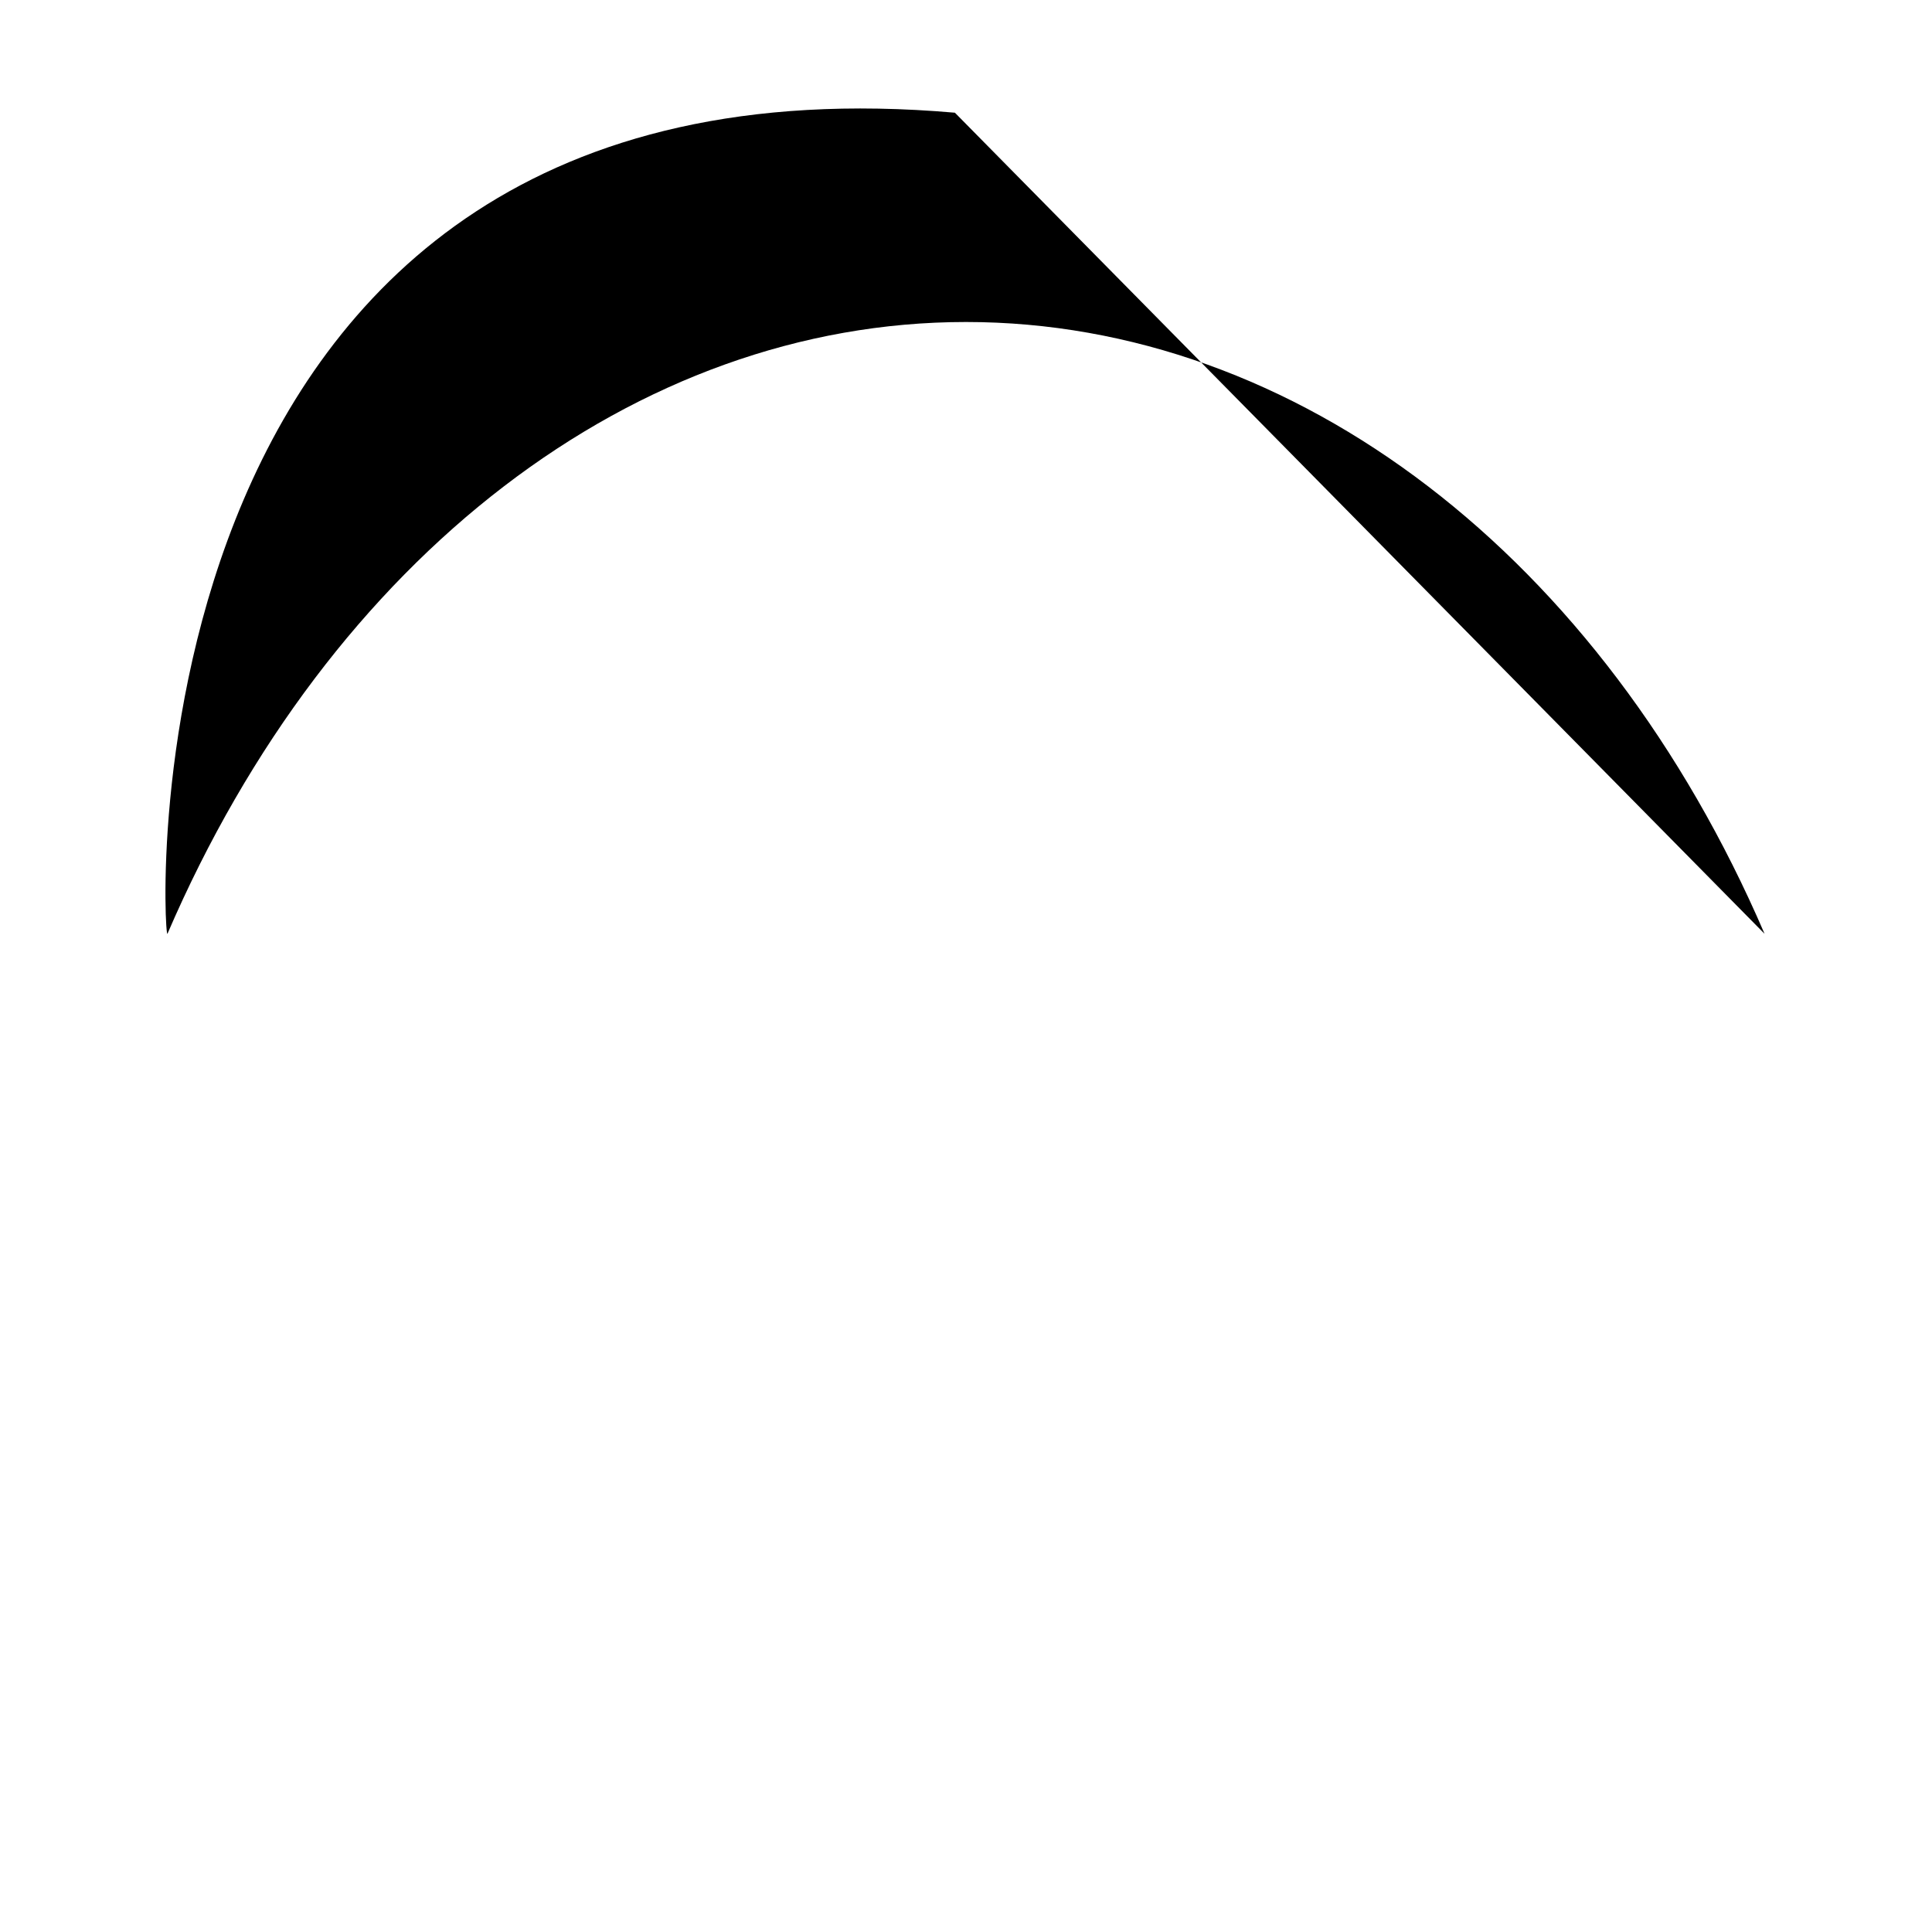
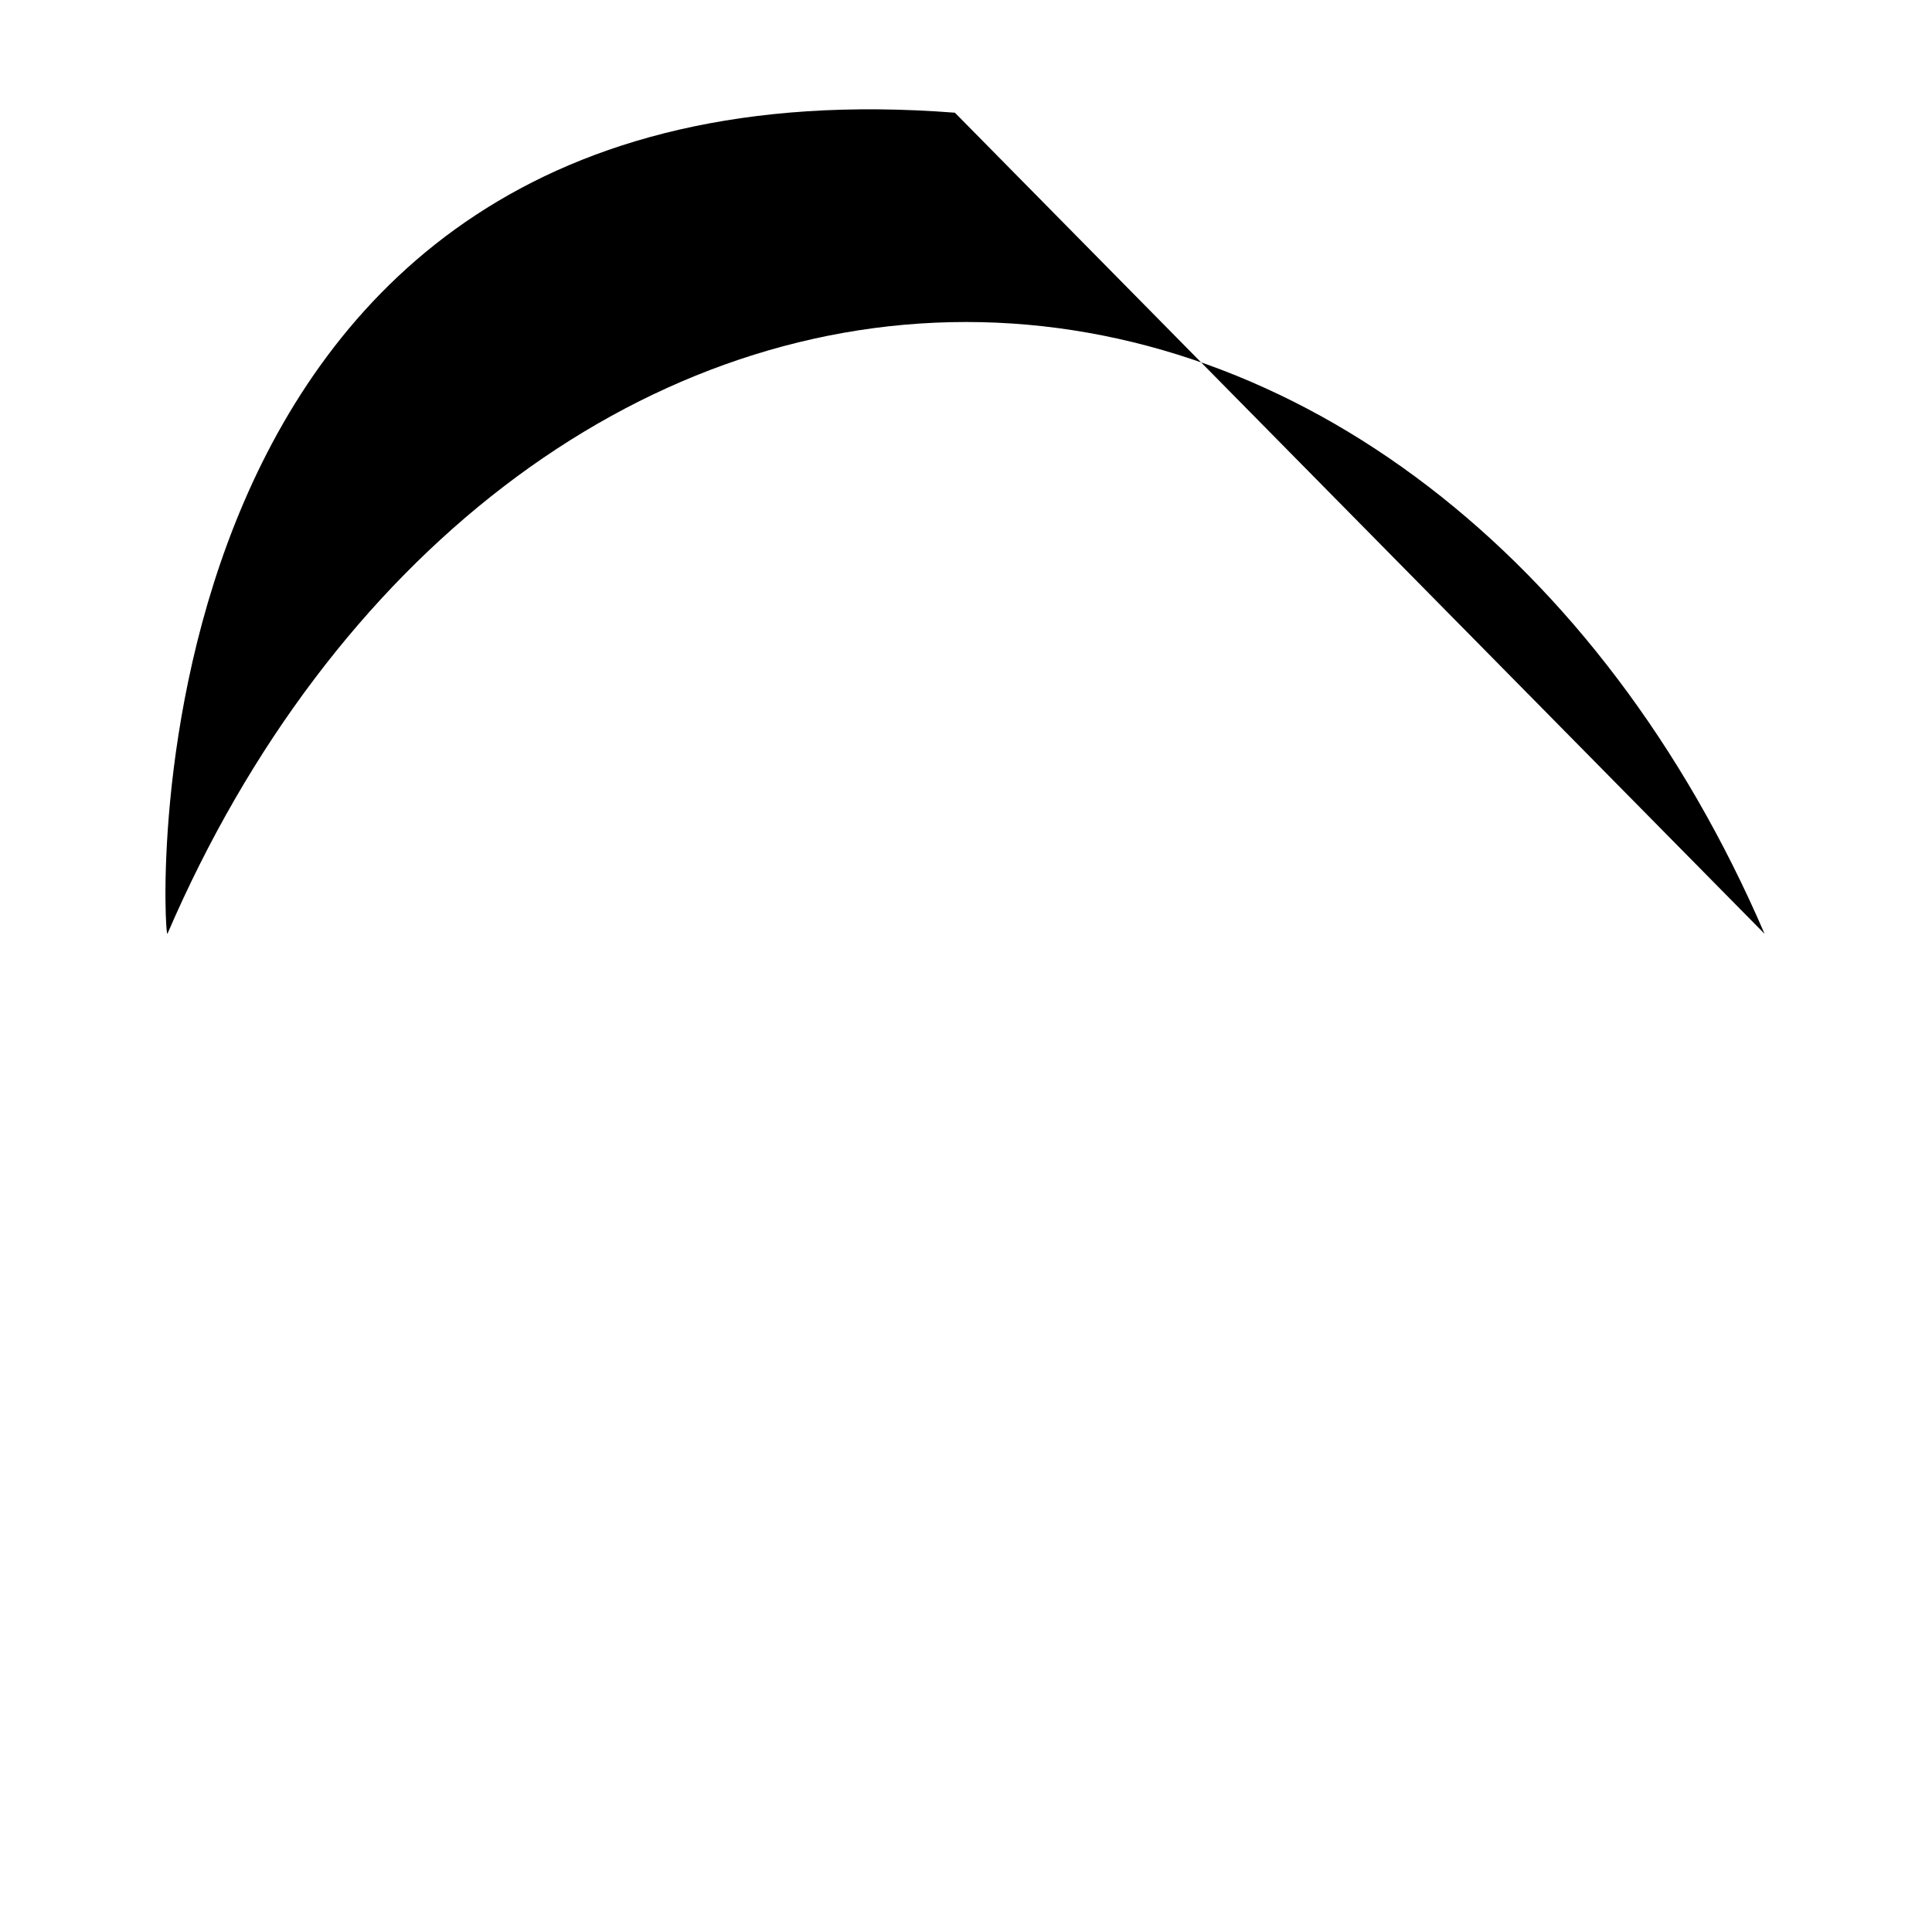
<svg xmlns="http://www.w3.org/2000/svg" width="24" height="24" viewBox="0 0 24 24">
-   <path d="M21.92 11.6C19.9 6.91 16.1 4 12 4C7.9 4 4.1 6.91 2.08 11.6C2.025 11.726 1.4.49 11.862 1.4.49 12C1.4.49 12.138 2.025 12.274 2.08 12.4C4.1 17.09 7.9 20 12 20C16.1 20 19.9 17.09 21.92 12.4C21.975 12.274 22.003 12.138 22.003 12C22.003 11.862 21.975 11.726 21.92 11.6ZM12 18C8.83 18 5.83 15.71 4.1 12C5.83 8.29 8.83 6 12 6C15.17 6 18.17 8.29 19.9 12C18.17 15.71 15.17 18 12 18ZM12 8C11.209 8 10.435 8.235 9.777 8.674C9.12 9.114 8.607 9.738 8.304 10.469C8.001 11.2 7.922 12.004 8.076 12.78C8.231 13.556 8.612 14.269 9.171 14.828C9.731 15.388 10.443 15.769 11.219 15.923C11.995 16.078 12.799 15.998 13.53 15.695C14.261 15.393 14.886 14.88 15.325 14.222C15.765 13.565 16 12.791 16 12C16 10.939 15.578 9.922 14.828 9.172C14.078 8.421 13.06 8 12 8ZM12 14C11.604 14 11.217 13.883 10.888 13.663C10.559 13.443 10.303 13.131 10.152 12.765C10 12.4 9.961 11.998 10.038 11.61C10.115 11.222 10.306 10.866 10.585 10.586C10.865 10.306 11.221 10.116 11.609 10.038C11.997 9.961 12.399 10.001 12.765 10.152C13.13 10.304 13.443 10.56 13.662 10.889C13.882 11.218 14 11.604 14 12C14 12.53 13.789 13.039 13.414 13.414C13.039 13.789 12.53 14 12 14Z" />
+   <path d="M21.92 11.6C19.9 6.91 16.1 4 12 4C7.9 4 4.1 6.91 2.08 11.6C2.025 11.726 1.4.59 11.862 1.4.59 12C1.4.59 12.138 2.025 12.274 2.08 12.4C4.1 17.09 7.9 20 12 20C16.1 20 19.9 17.09 21.92 12.4C21.975 12.274 22.003 12.138 22.003 12C22.003 11.862 21.975 11.726 21.92 11.6ZM12 18C8.83 18 5.83 15.71 4.1 12C5.83 8.29 8.83 6 12 6C15.17 6 18.17 8.29 19.9 12C18.17 15.71 15.17 18 12 18ZM12 8C11.209 8 10.435 8.235 9.777 8.674C9.12 9.114 8.607 9.738 8.304 10.469C8.001 11.2 7.922 12.004 8.076 12.78C8.231 13.556 8.612 14.269 9.171 14.828C9.731 15.388 10.443 15.769 11.219 15.923C11.995 16.078 12.799 15.998 13.53 15.695C14.261 15.393 14.886 14.88 15.325 14.222C15.765 13.565 16 12.791 16 12C16 10.939 15.578 9.922 14.828 9.172C14.078 8.421 13.06 8 12 8ZM12 14C11.604 14 11.217 13.883 10.888 13.663C10.559 13.443 10.303 13.131 10.152 12.765C10 12.4 9.961 11.998 10.038 11.61C10.115 11.222 10.306 10.866 10.585 10.586C10.865 10.306 11.221 10.116 11.609 10.038C11.997 9.961 12.399 10.001 12.765 10.152C13.13 10.304 13.443 10.56 13.662 10.889C13.882 11.218 14 11.604 14 12C14 12.53 13.789 13.039 13.414 13.414C13.039 13.789 12.53 14 12 14Z" />
</svg>
